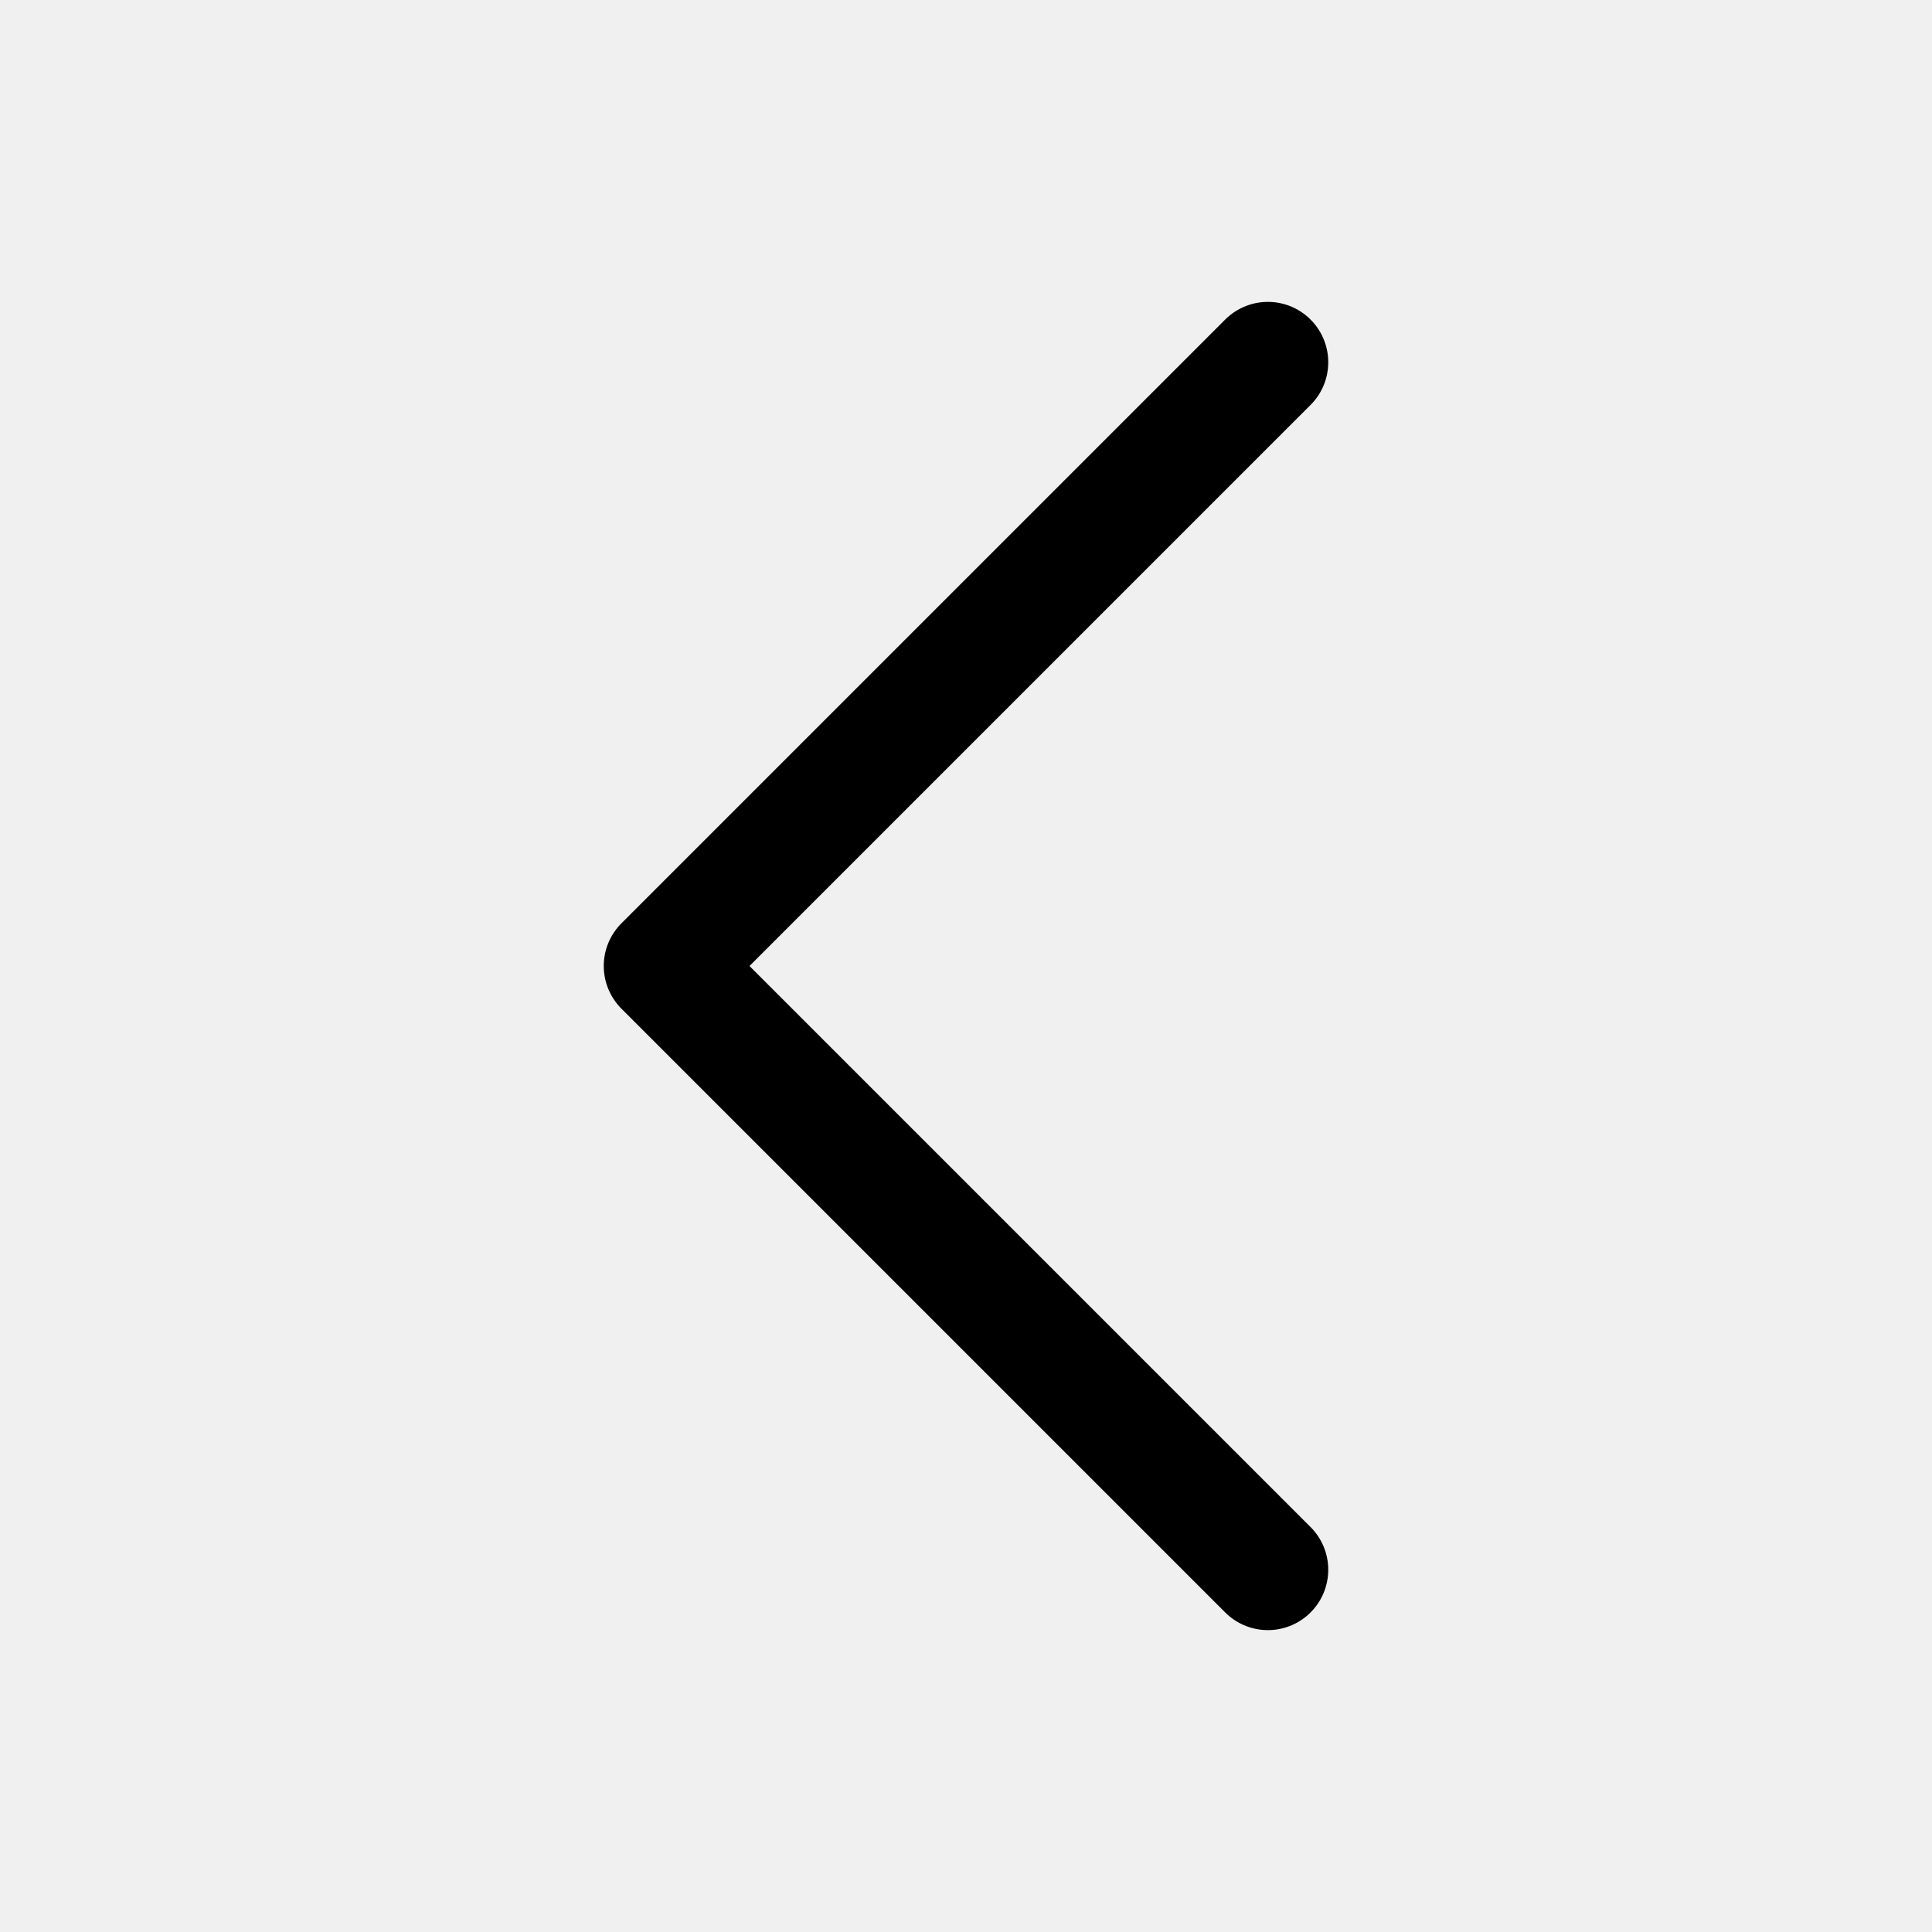
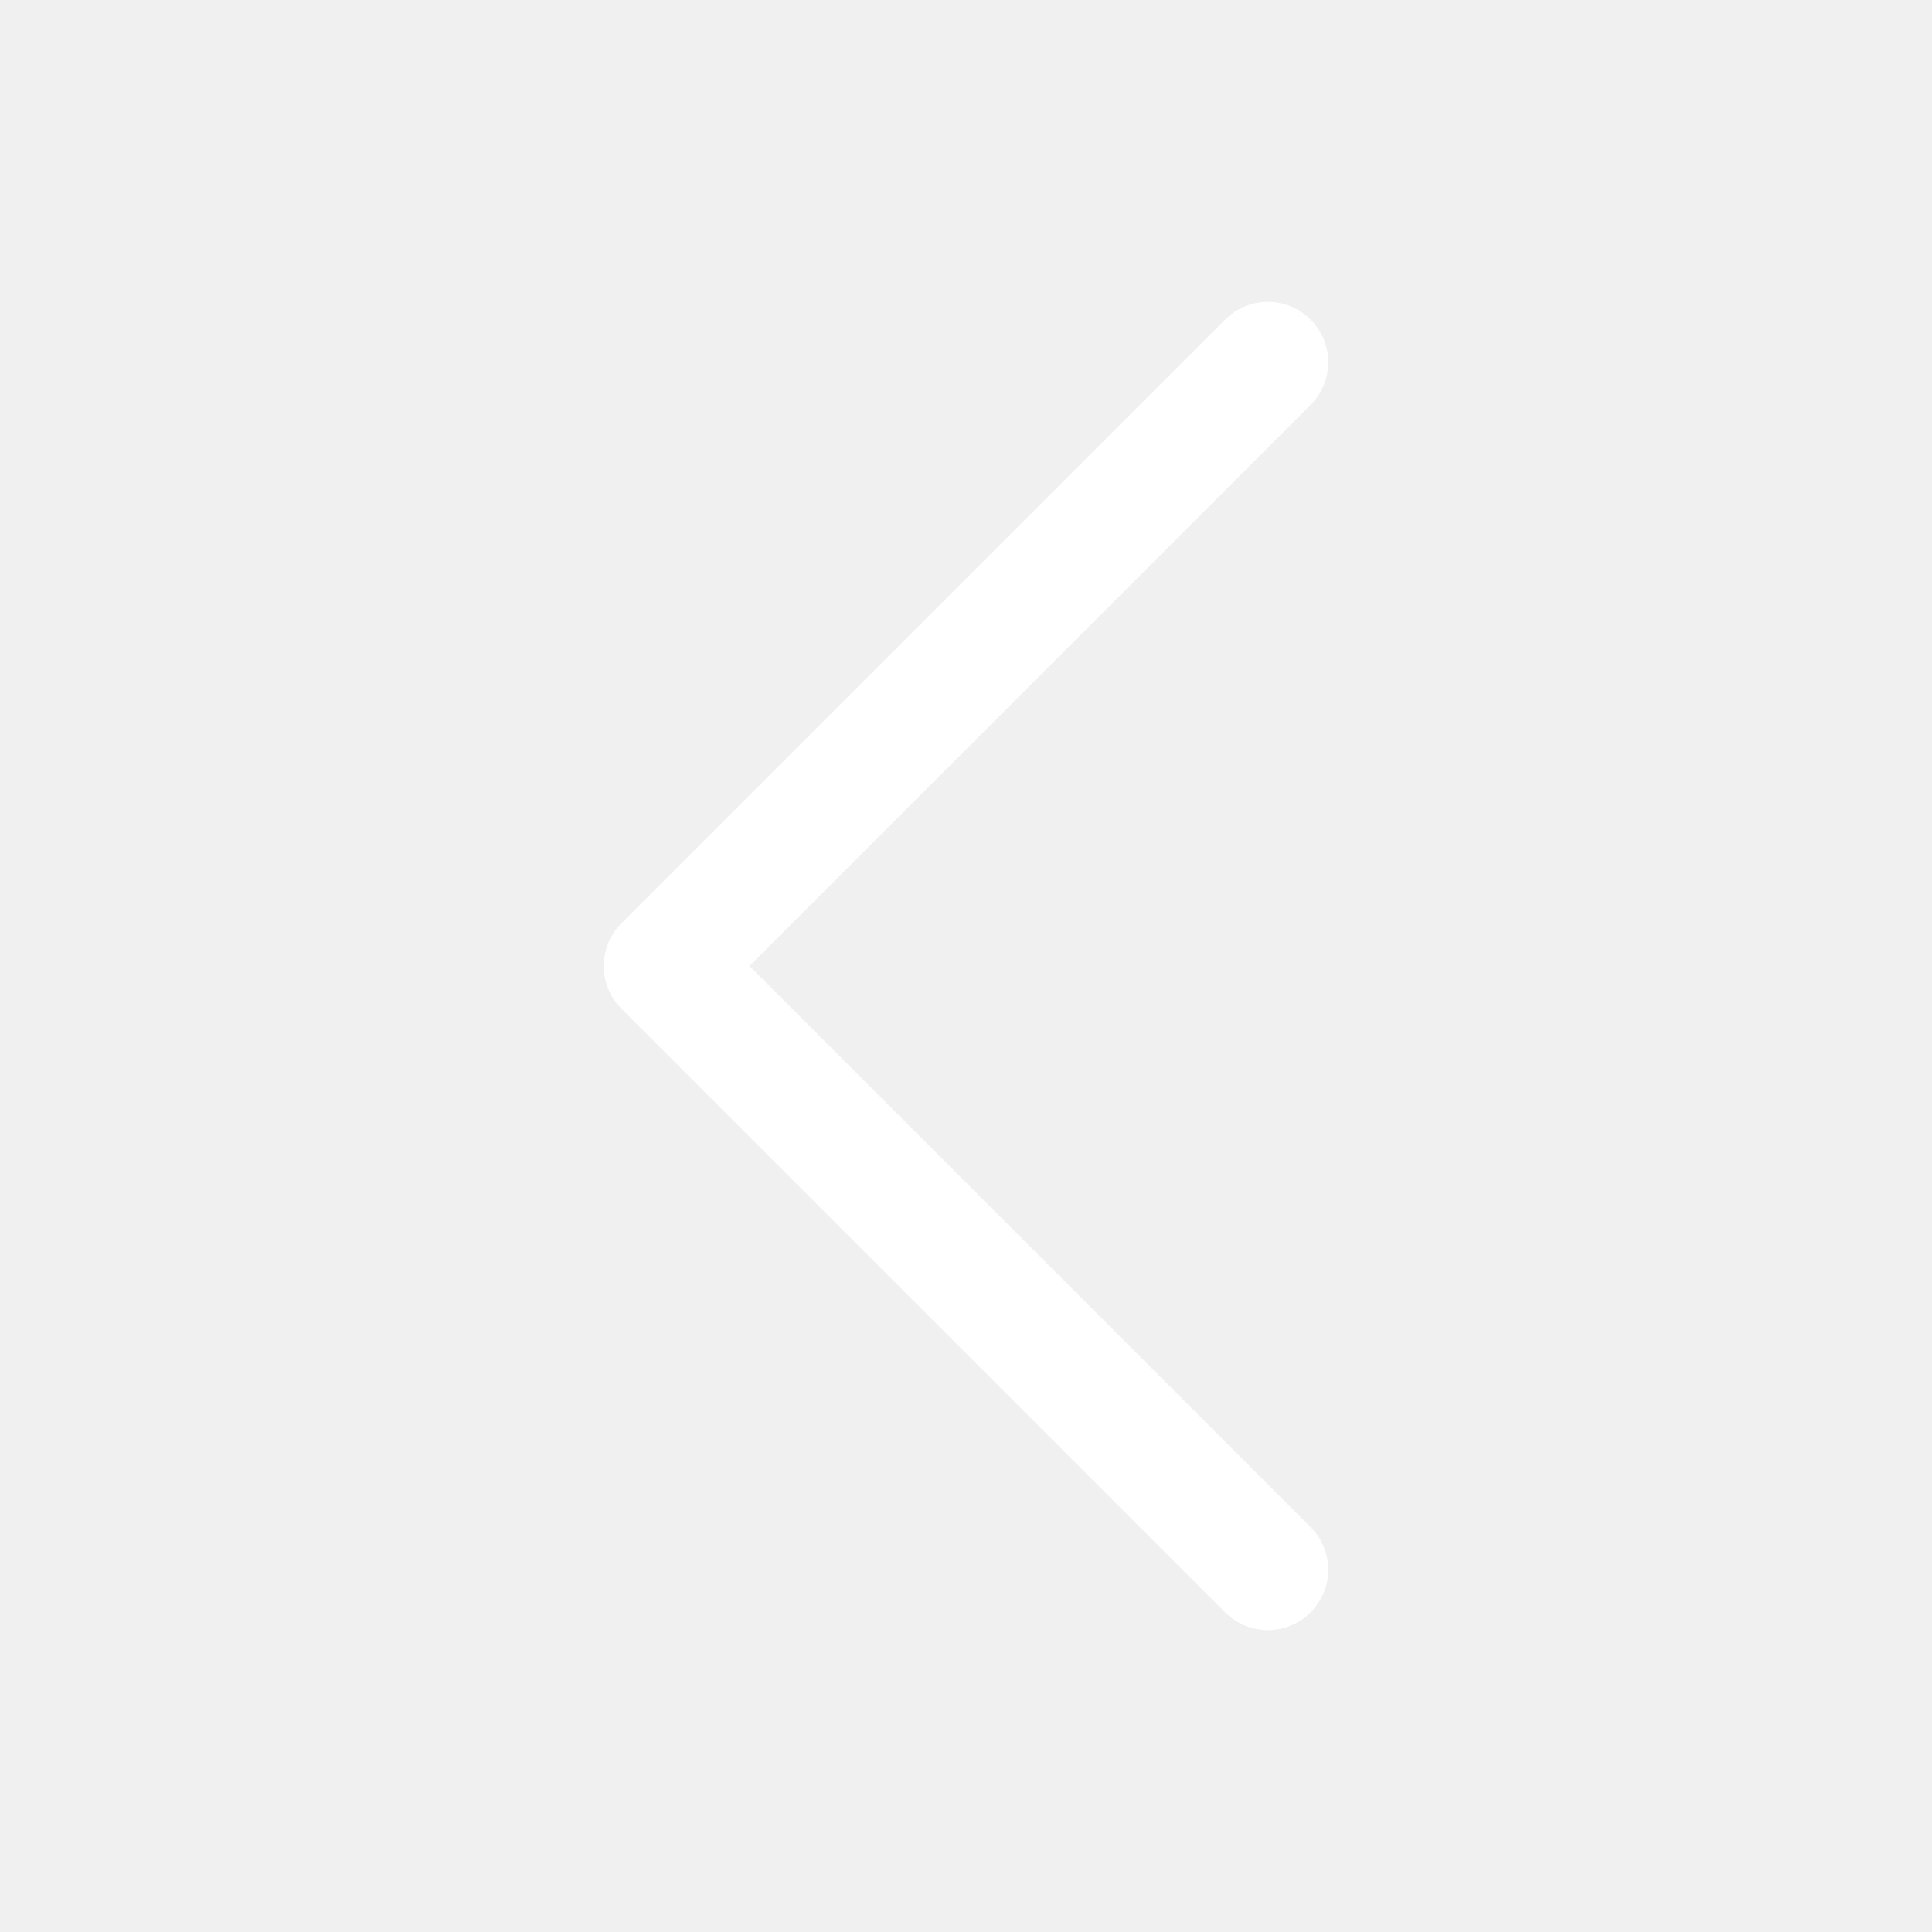
- <svg xmlns="http://www.w3.org/2000/svg" fill="none" viewBox="0 0 24 24" stroke-width="1.5" stroke="currentColor" class="w-6 h-6">
+ <svg xmlns="http://www.w3.org/2000/svg" fill="none" viewBox="0 0 24 24" stroke-width="1.5" stroke="#fff" class="w-6 h-6">
  <path stroke-linecap="round" stroke-linejoin="round" d="M15.75 19.5L8.25 12l7.5-7.5" />
</svg>
